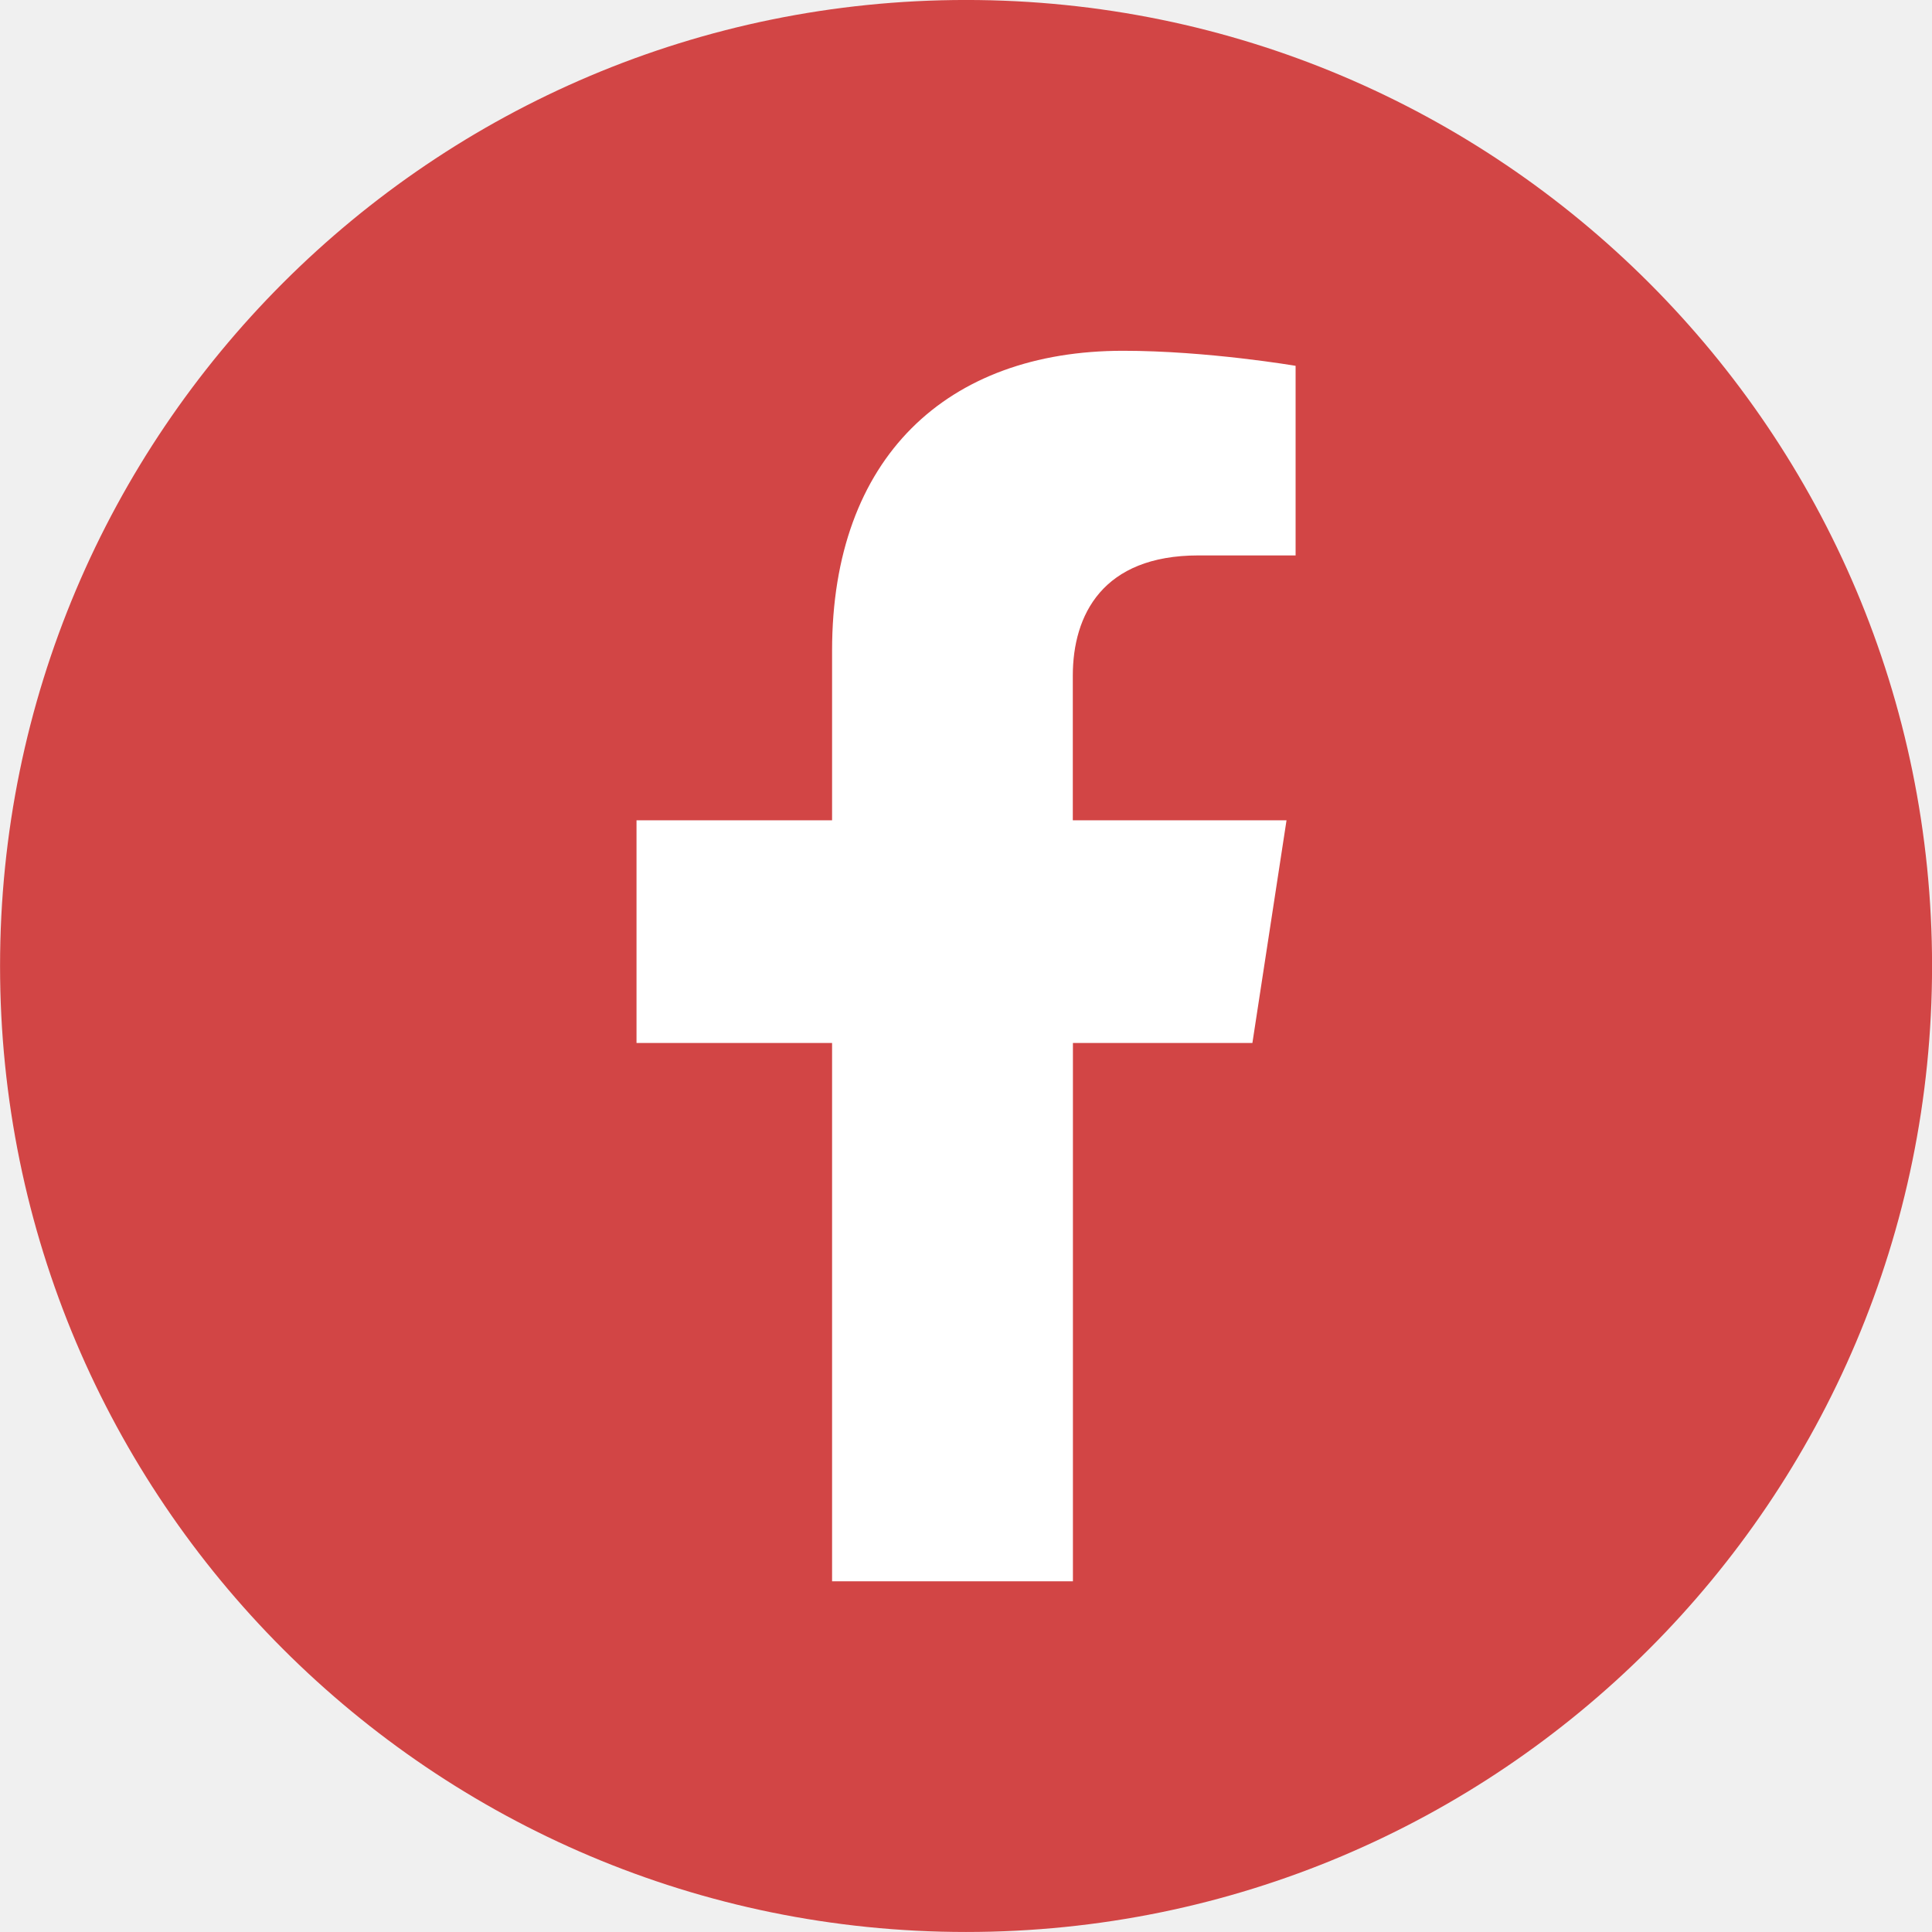
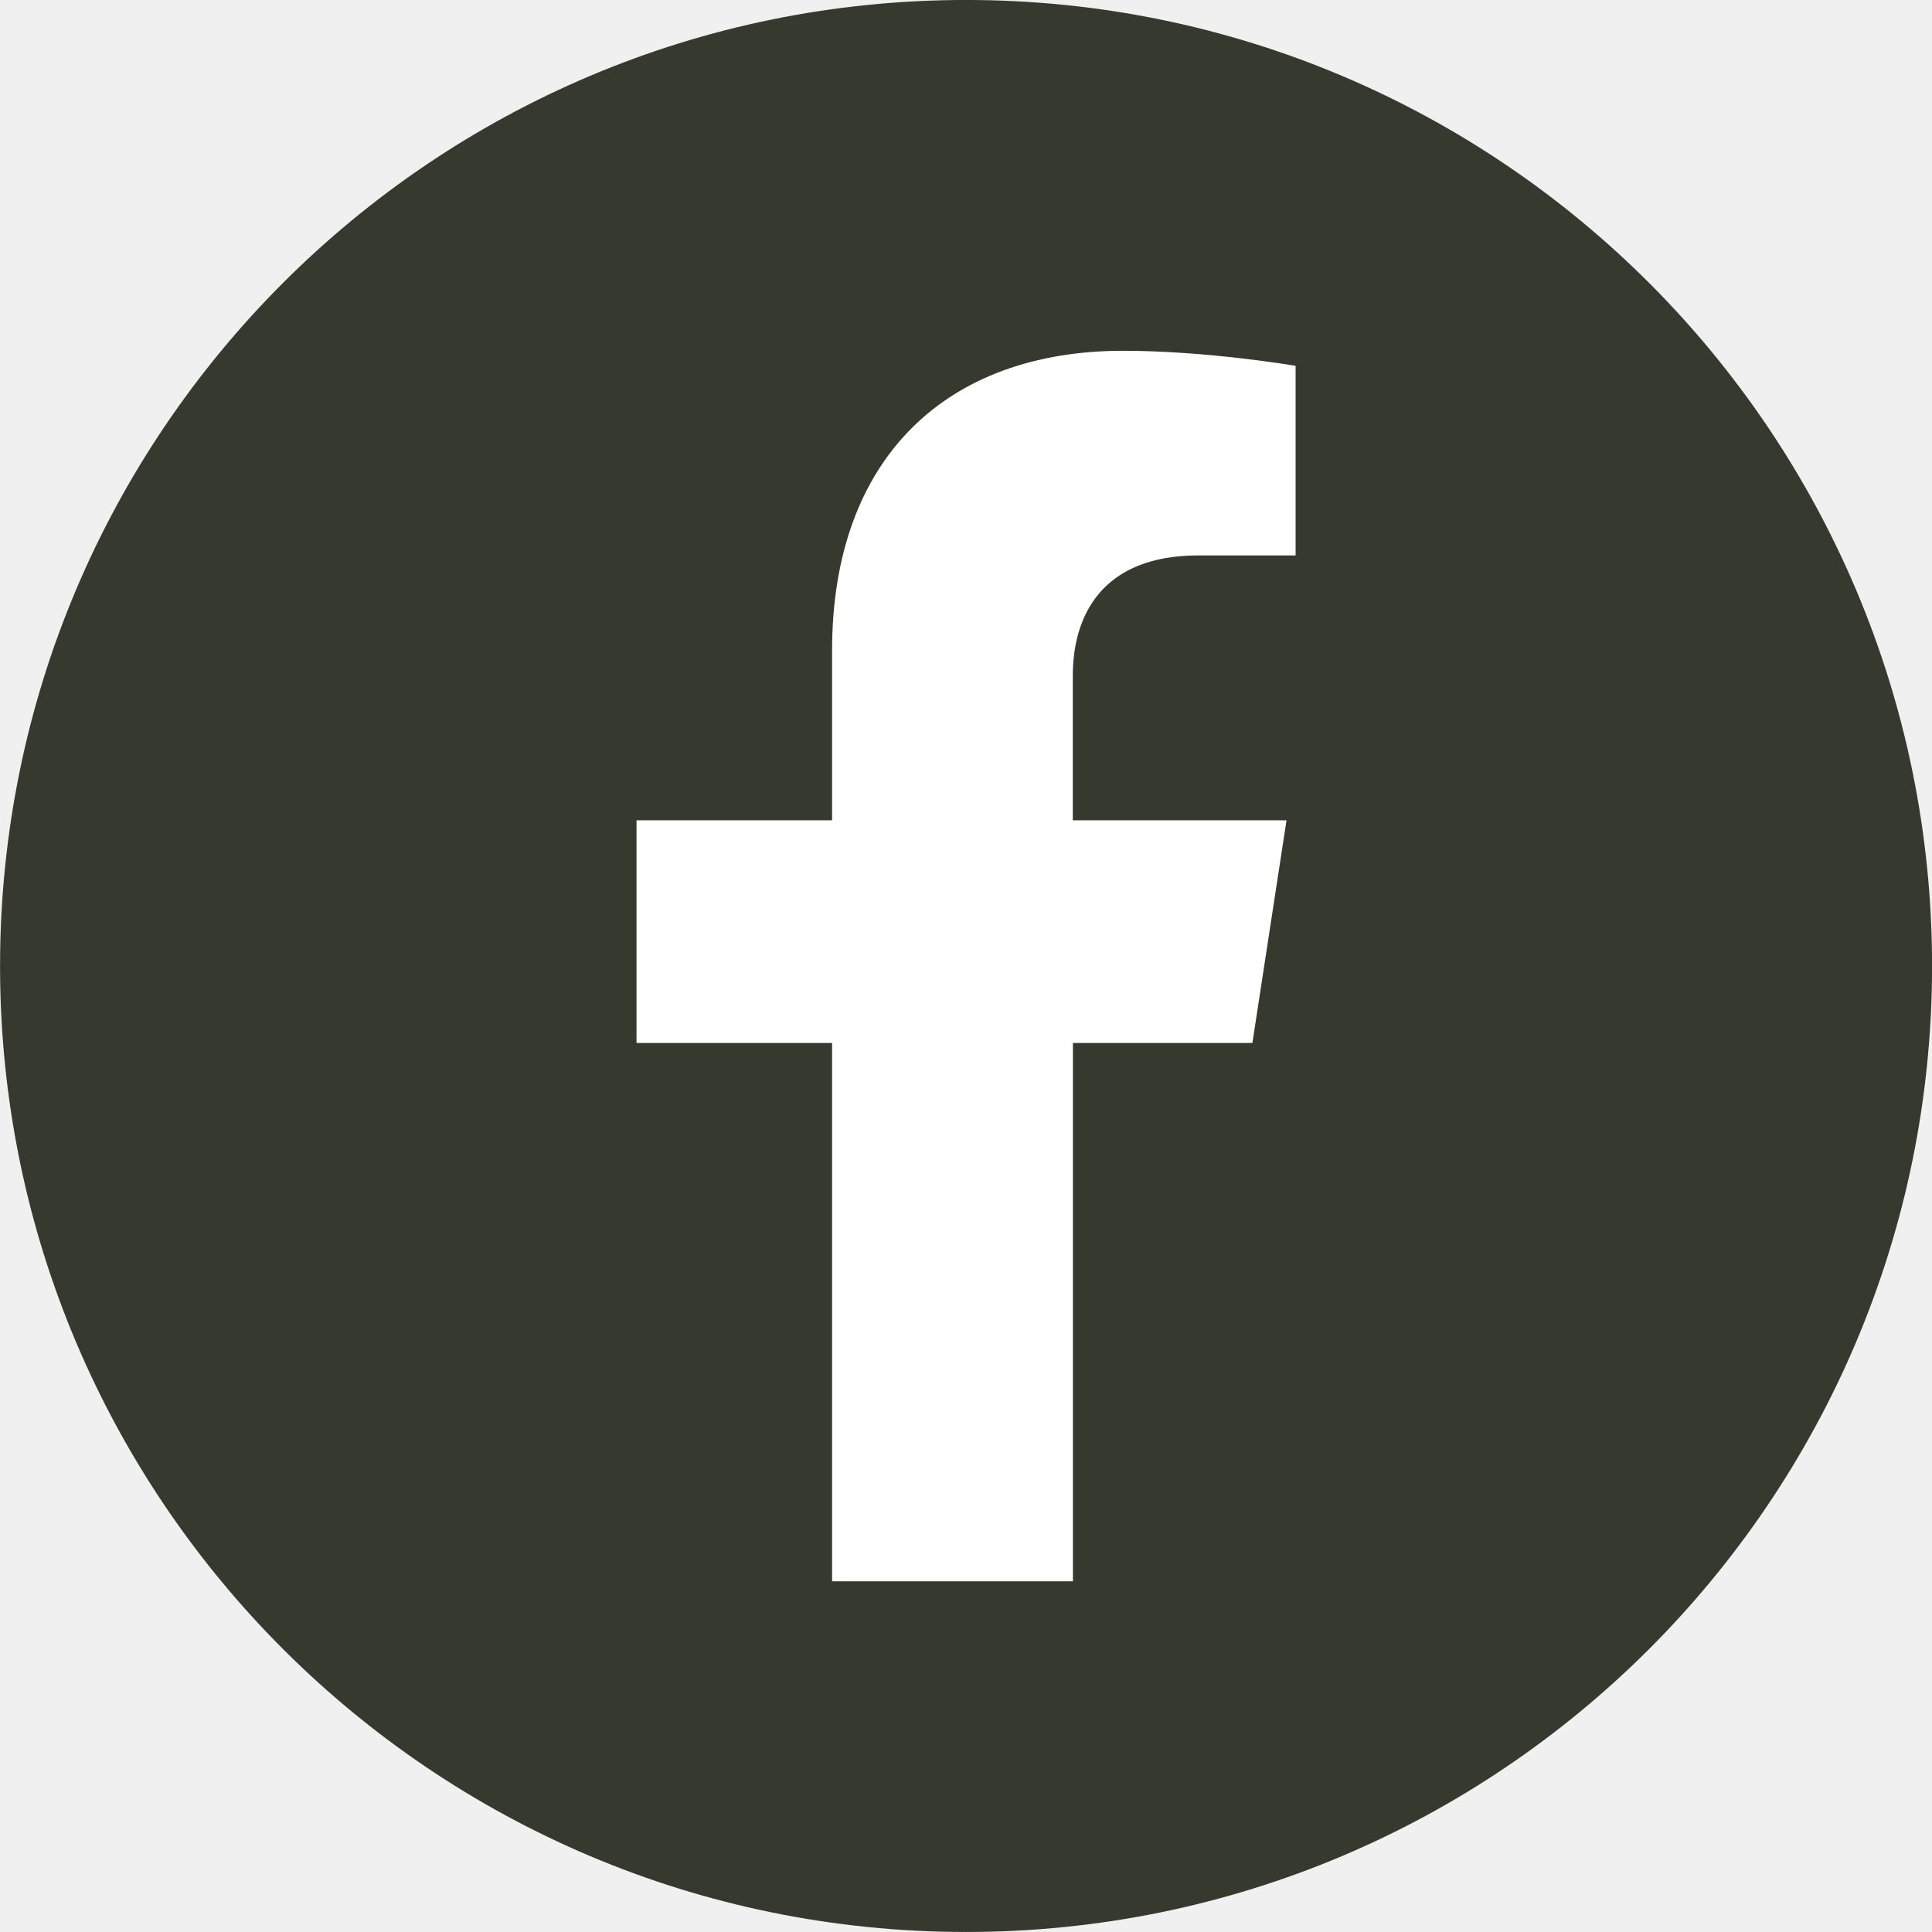
<svg xmlns="http://www.w3.org/2000/svg" width="16.814mm" height="16.814mm" viewBox="0 0 16.814 16.814" version="1.1" id="svg1">
  <defs id="defs1" />
  <g id="layer1" transform="translate(-176.2125,-270.4042)">
-     <path id="path740" style="fill:#D24545;fill-opacity:1;fill-rule:nonzero;stroke:none;stroke-width:0.035" d="m 193.027,278.811 c 0,4.643 -3.764,8.407 -8.407,8.407 -4.643,0 -8.407,-3.764 -8.407,-8.407 0,-4.643 3.764,-8.407 8.407,-8.407 4.643,0 8.407,3.764 8.407,8.407" />
+     <path id="path740" style="fill:#36392D;fill-opacity:1;fill-rule:nonzero;stroke:none;stroke-width:0.035" d="m 193.027,278.811 c 0,4.643 -3.764,8.407 -8.407,8.407 -4.643,0 -8.407,-3.764 -8.407,-8.407 0,-4.643 3.764,-8.407 8.407,-8.407 4.643,0 8.407,3.764 8.407,8.407" />
    <path id="path742" style="fill:#ffffff;fill-opacity:1;fill-rule:nonzero;stroke:none;stroke-width:0.035" d="m 185.55,284.166 v -4.685 h 1.562 l 0.297,-1.938 h -1.86 v -1.258 c 0,-0.53 0.26,-1.047 1.093,-1.047 h 0.846 v -1.65 c 0,0 -0.767,-0.131 -1.501,-0.131 -1.532,0 -2.533,0.928 -2.533,2.609 v 1.477 h -1.702 v 1.938 h 1.702 v 4.685 h 2.095" />
  </g>
</svg>
